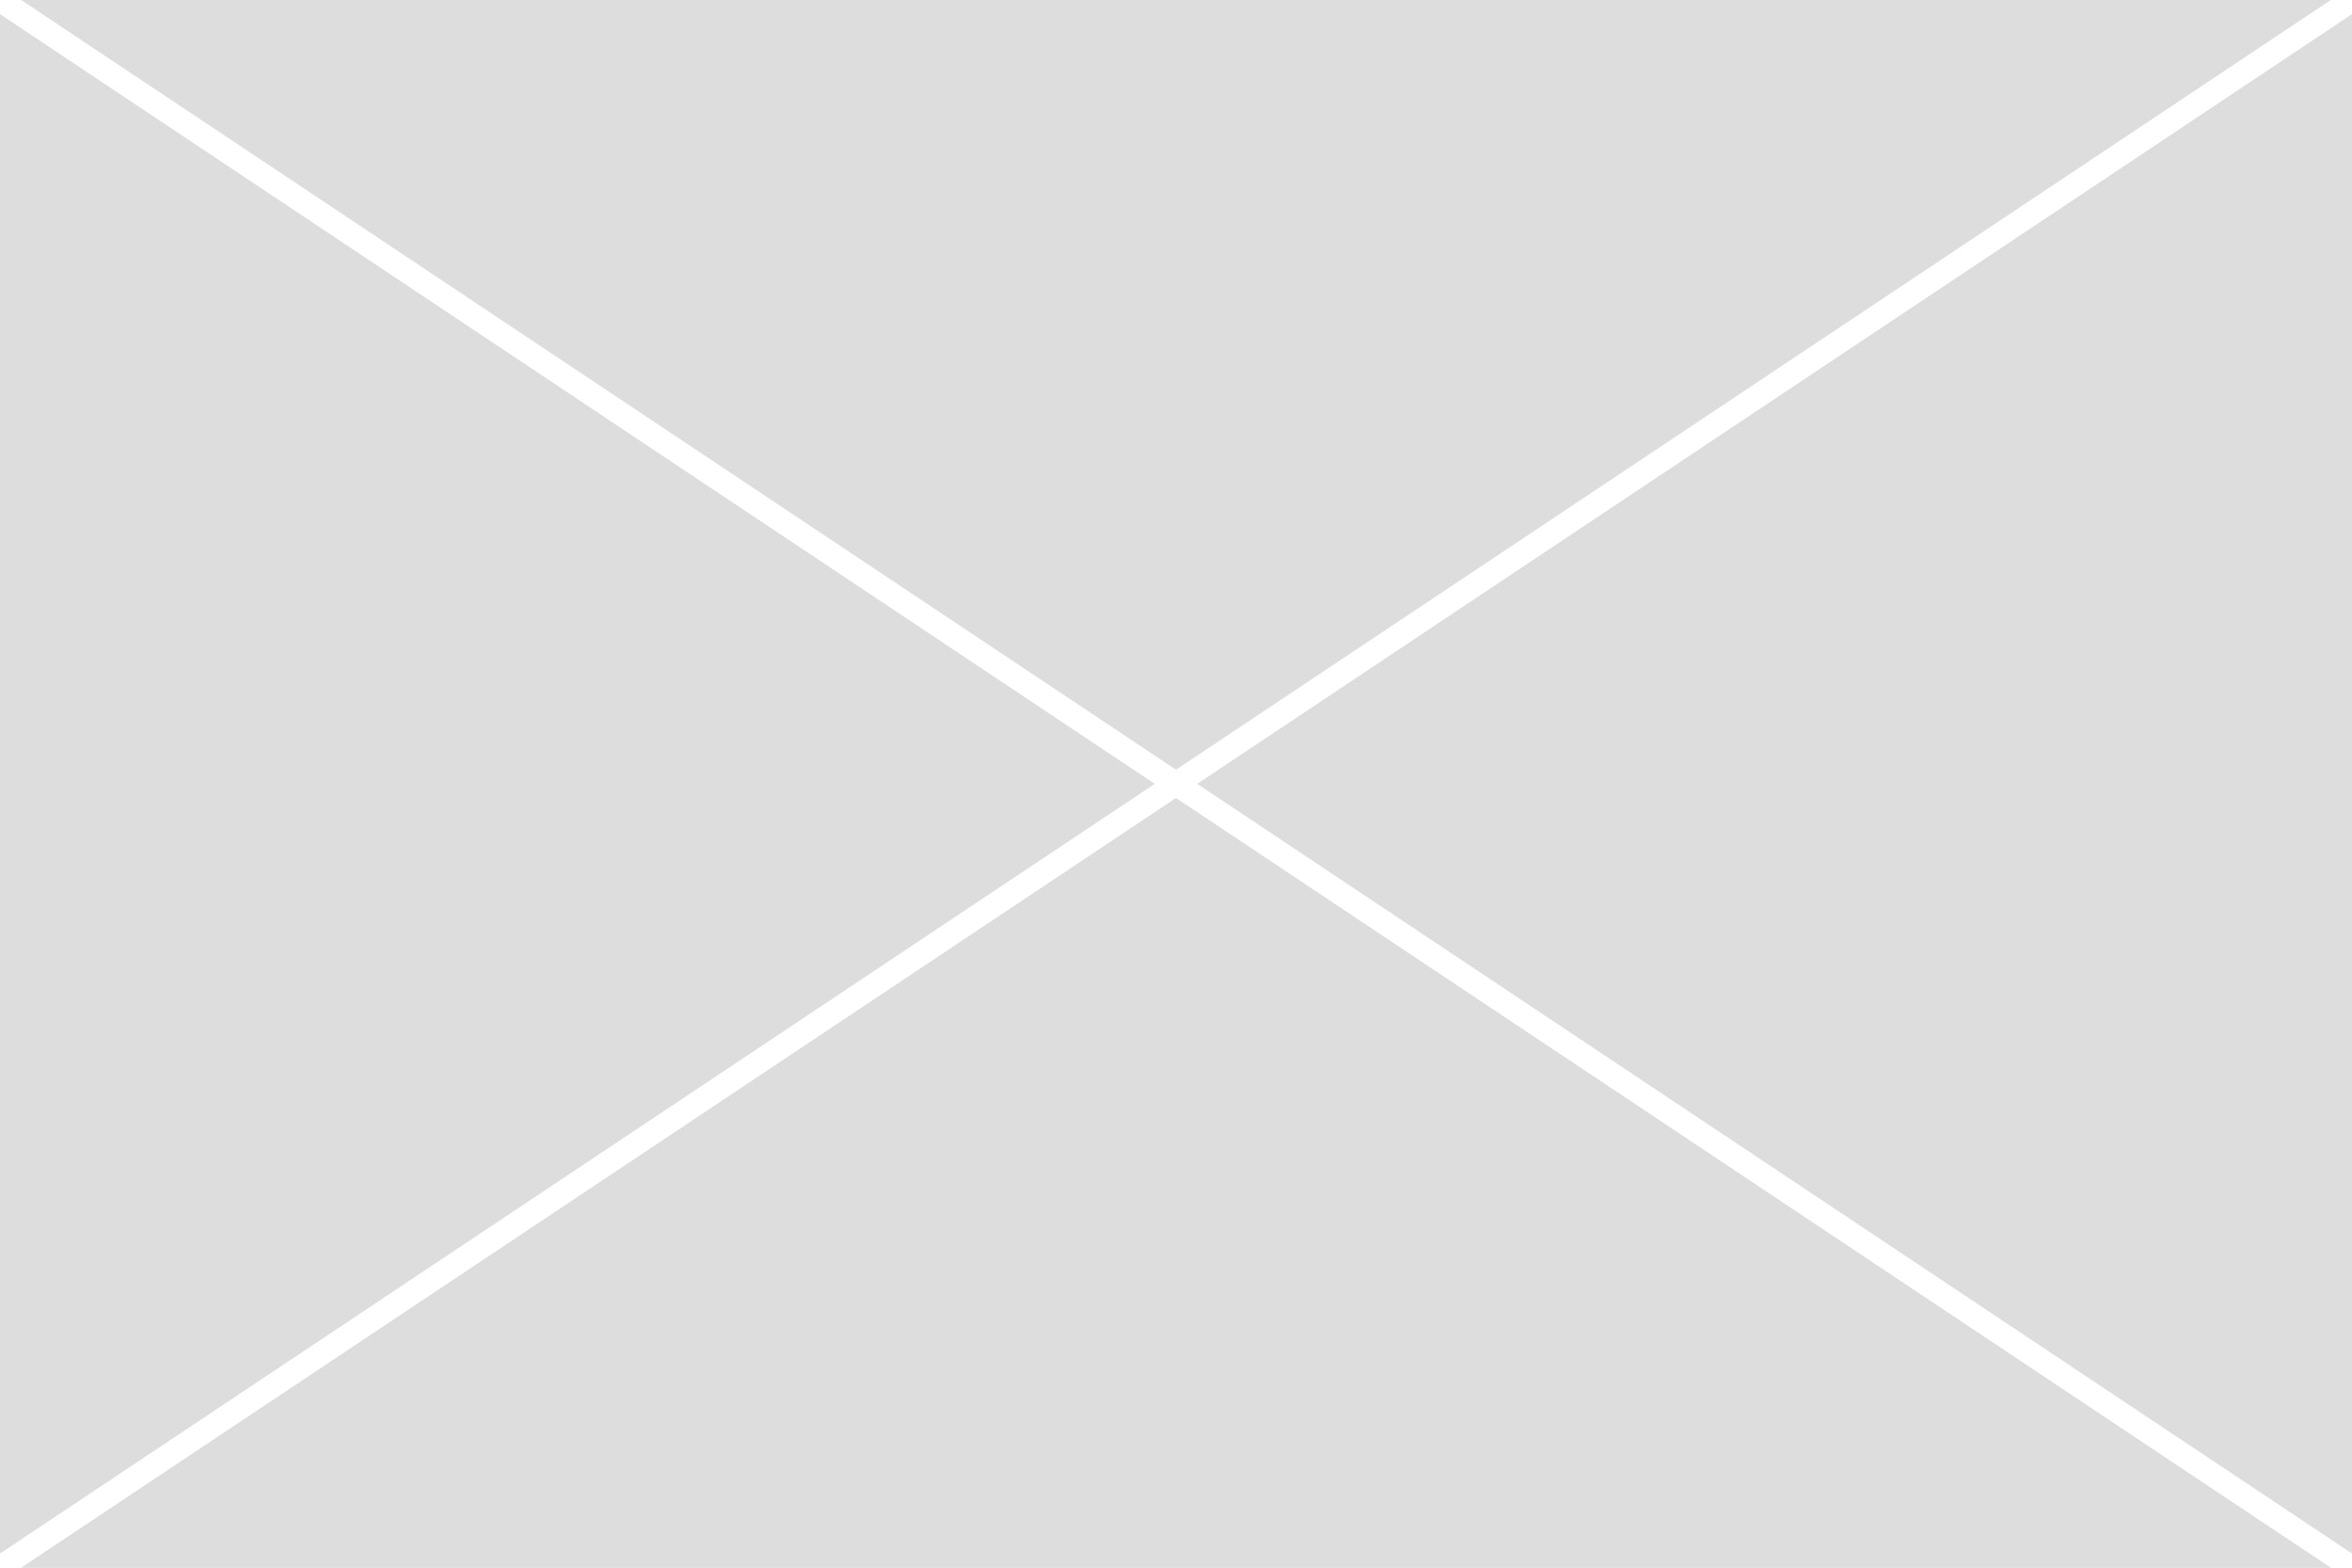
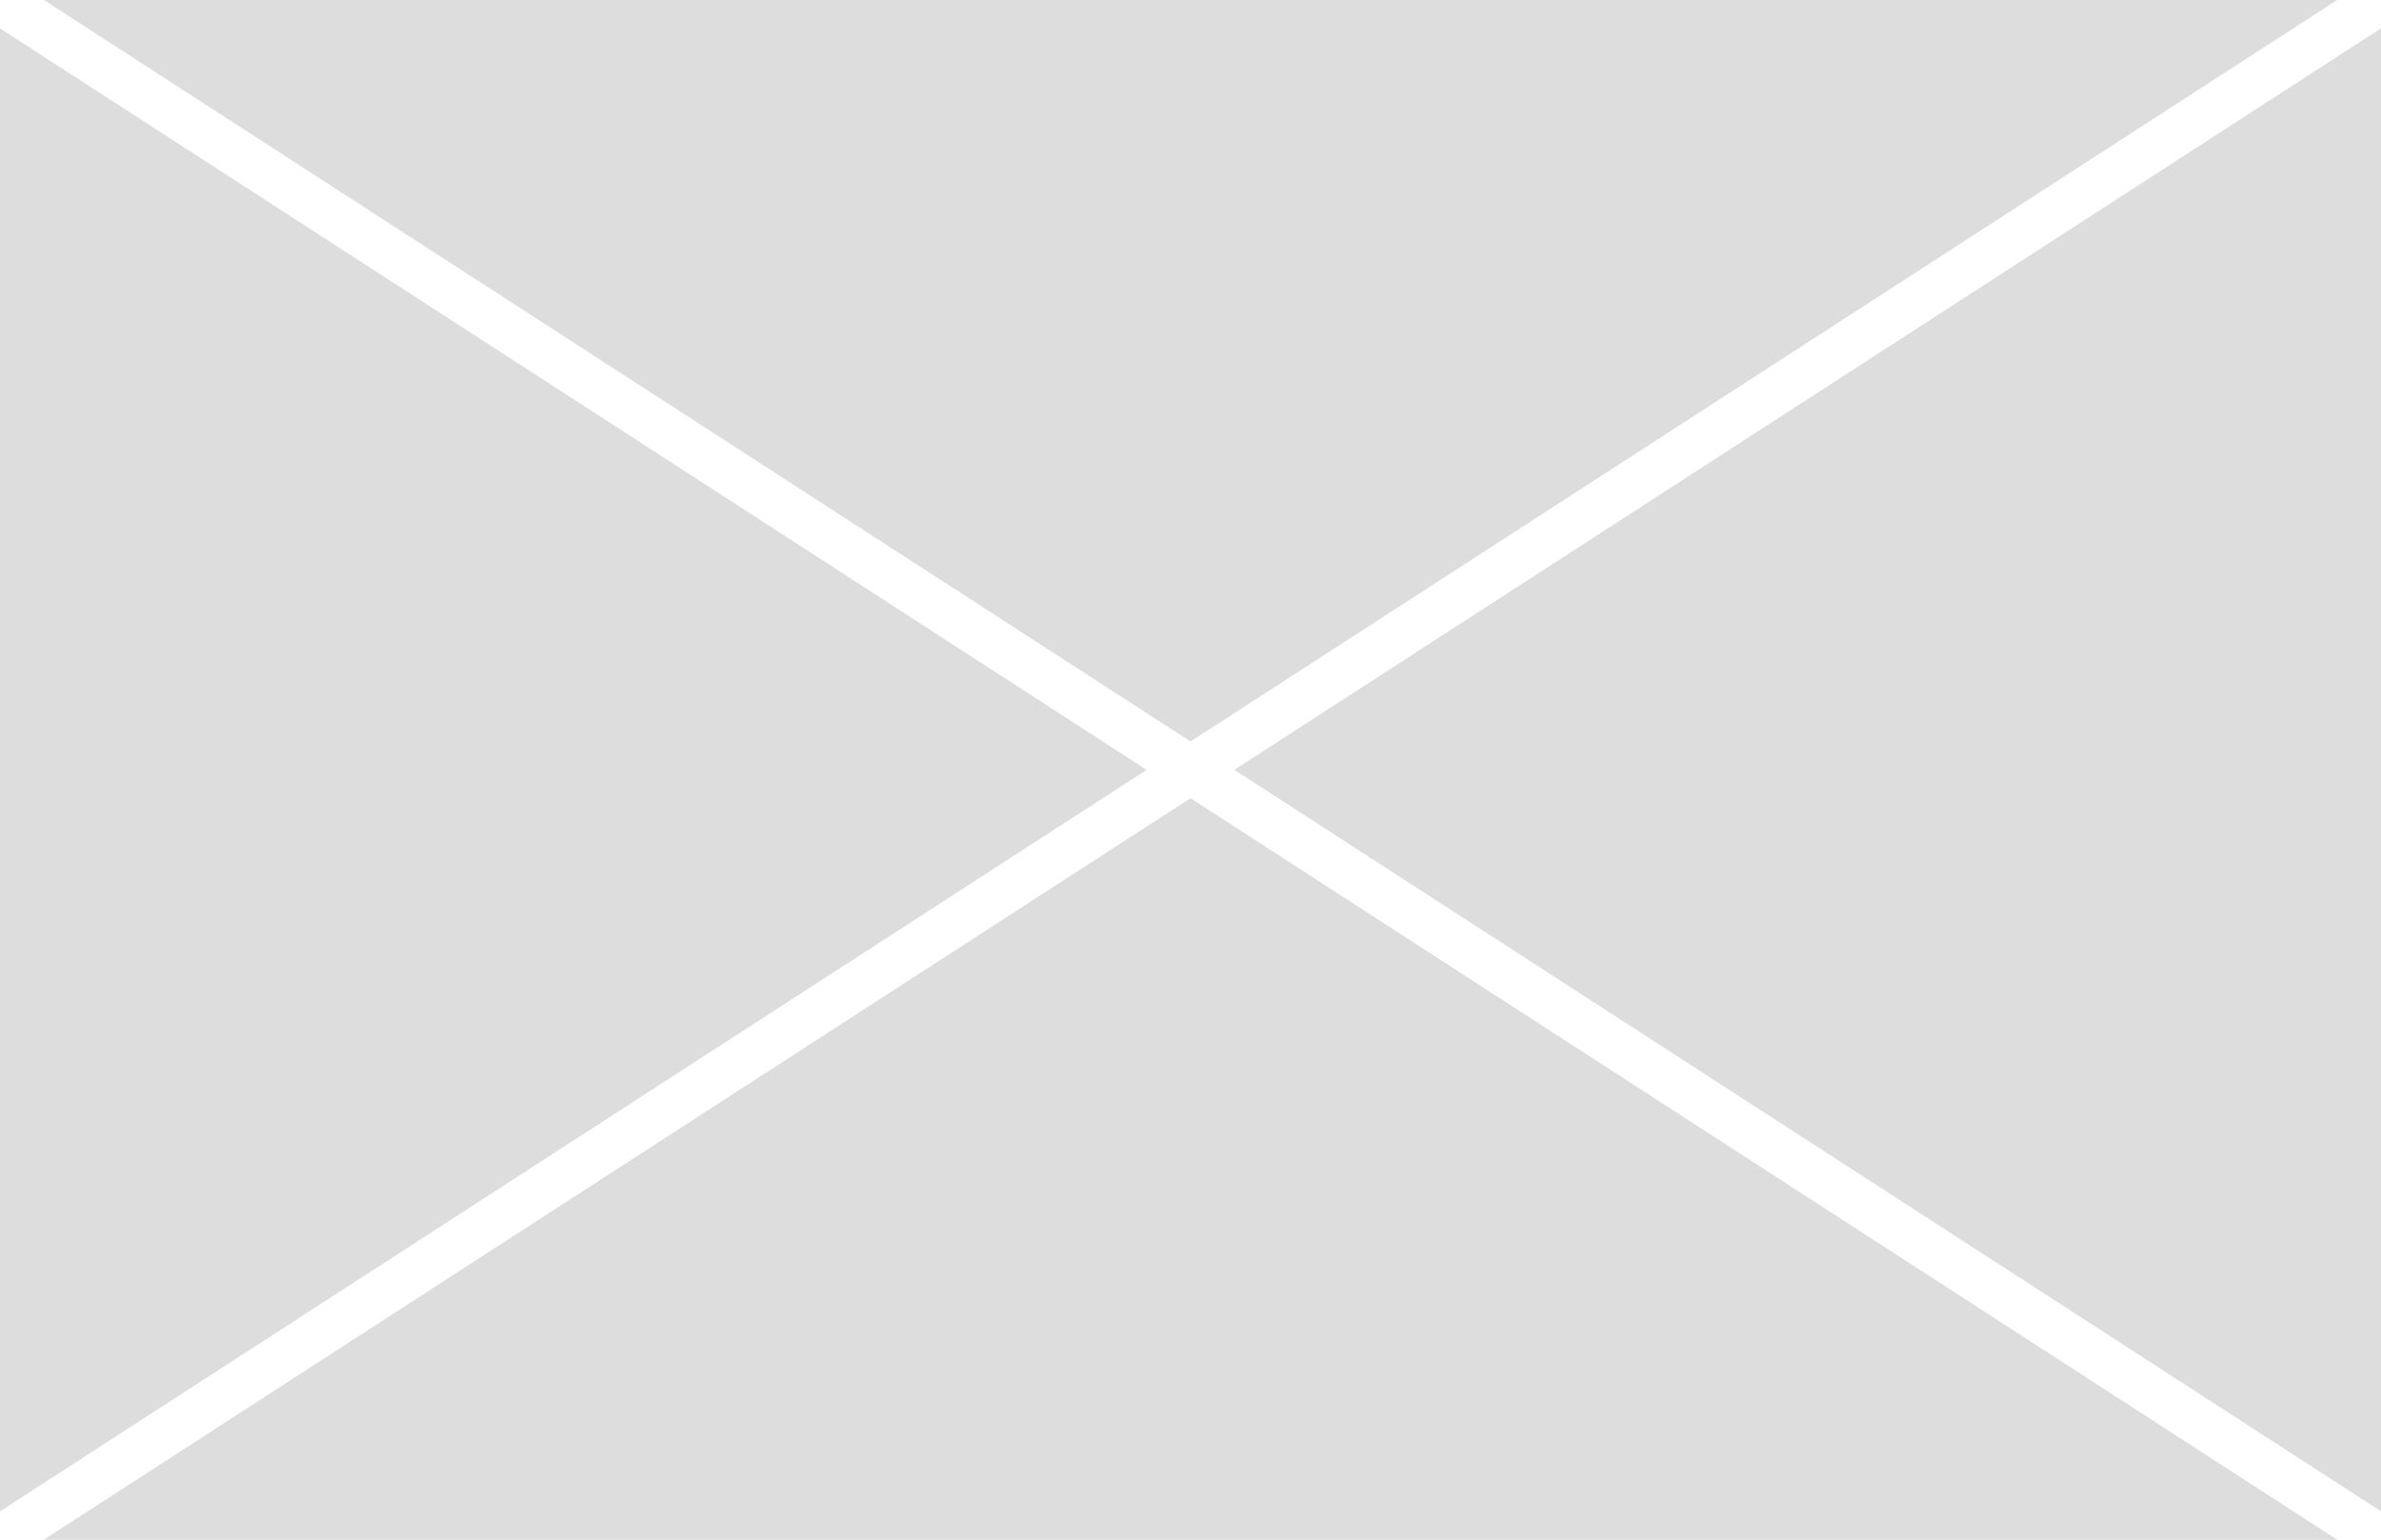
- <svg xmlns="http://www.w3.org/2000/svg" width="300" height="200">
+ <svg xmlns="http://www.w3.org/2000/svg" width="150" height="97">
  <g>
-     <rect stroke="#ffffff" id="svg_3" height="200" width="300" y="0" x="0" stroke-width="0" fill="#DDDDDD" />
-     <line stroke-linecap="null" stroke-linejoin="null" id="svg_5" y2="200" x2="300" y1="0" x1="0" stroke-width="3" stroke="#ffffff" fill="none" />
-     <line stroke-linecap="null" stroke-linejoin="null" id="svg_6" y2="0" x2="300" y1="200" x1="0" stroke-width="3" stroke="#ffffff" fill="none" />
+     <rect stroke="#ffffff" id="svg_3" height="97" width="150" y="0" x="0" stroke-width="0" fill="#DDDDDD" />
+     <line stroke-linecap="null" stroke-linejoin="null" id="svg_5" y2="97" x2="150" y1="0" x1="0" stroke-width="3" stroke="#ffffff" fill="none" />
+     <line stroke-linecap="null" stroke-linejoin="null" id="svg_6" y2="0" x2="150" y1="97" x1="0" stroke-width="3" stroke="#ffffff" fill="none" />
  </g>
</svg>
